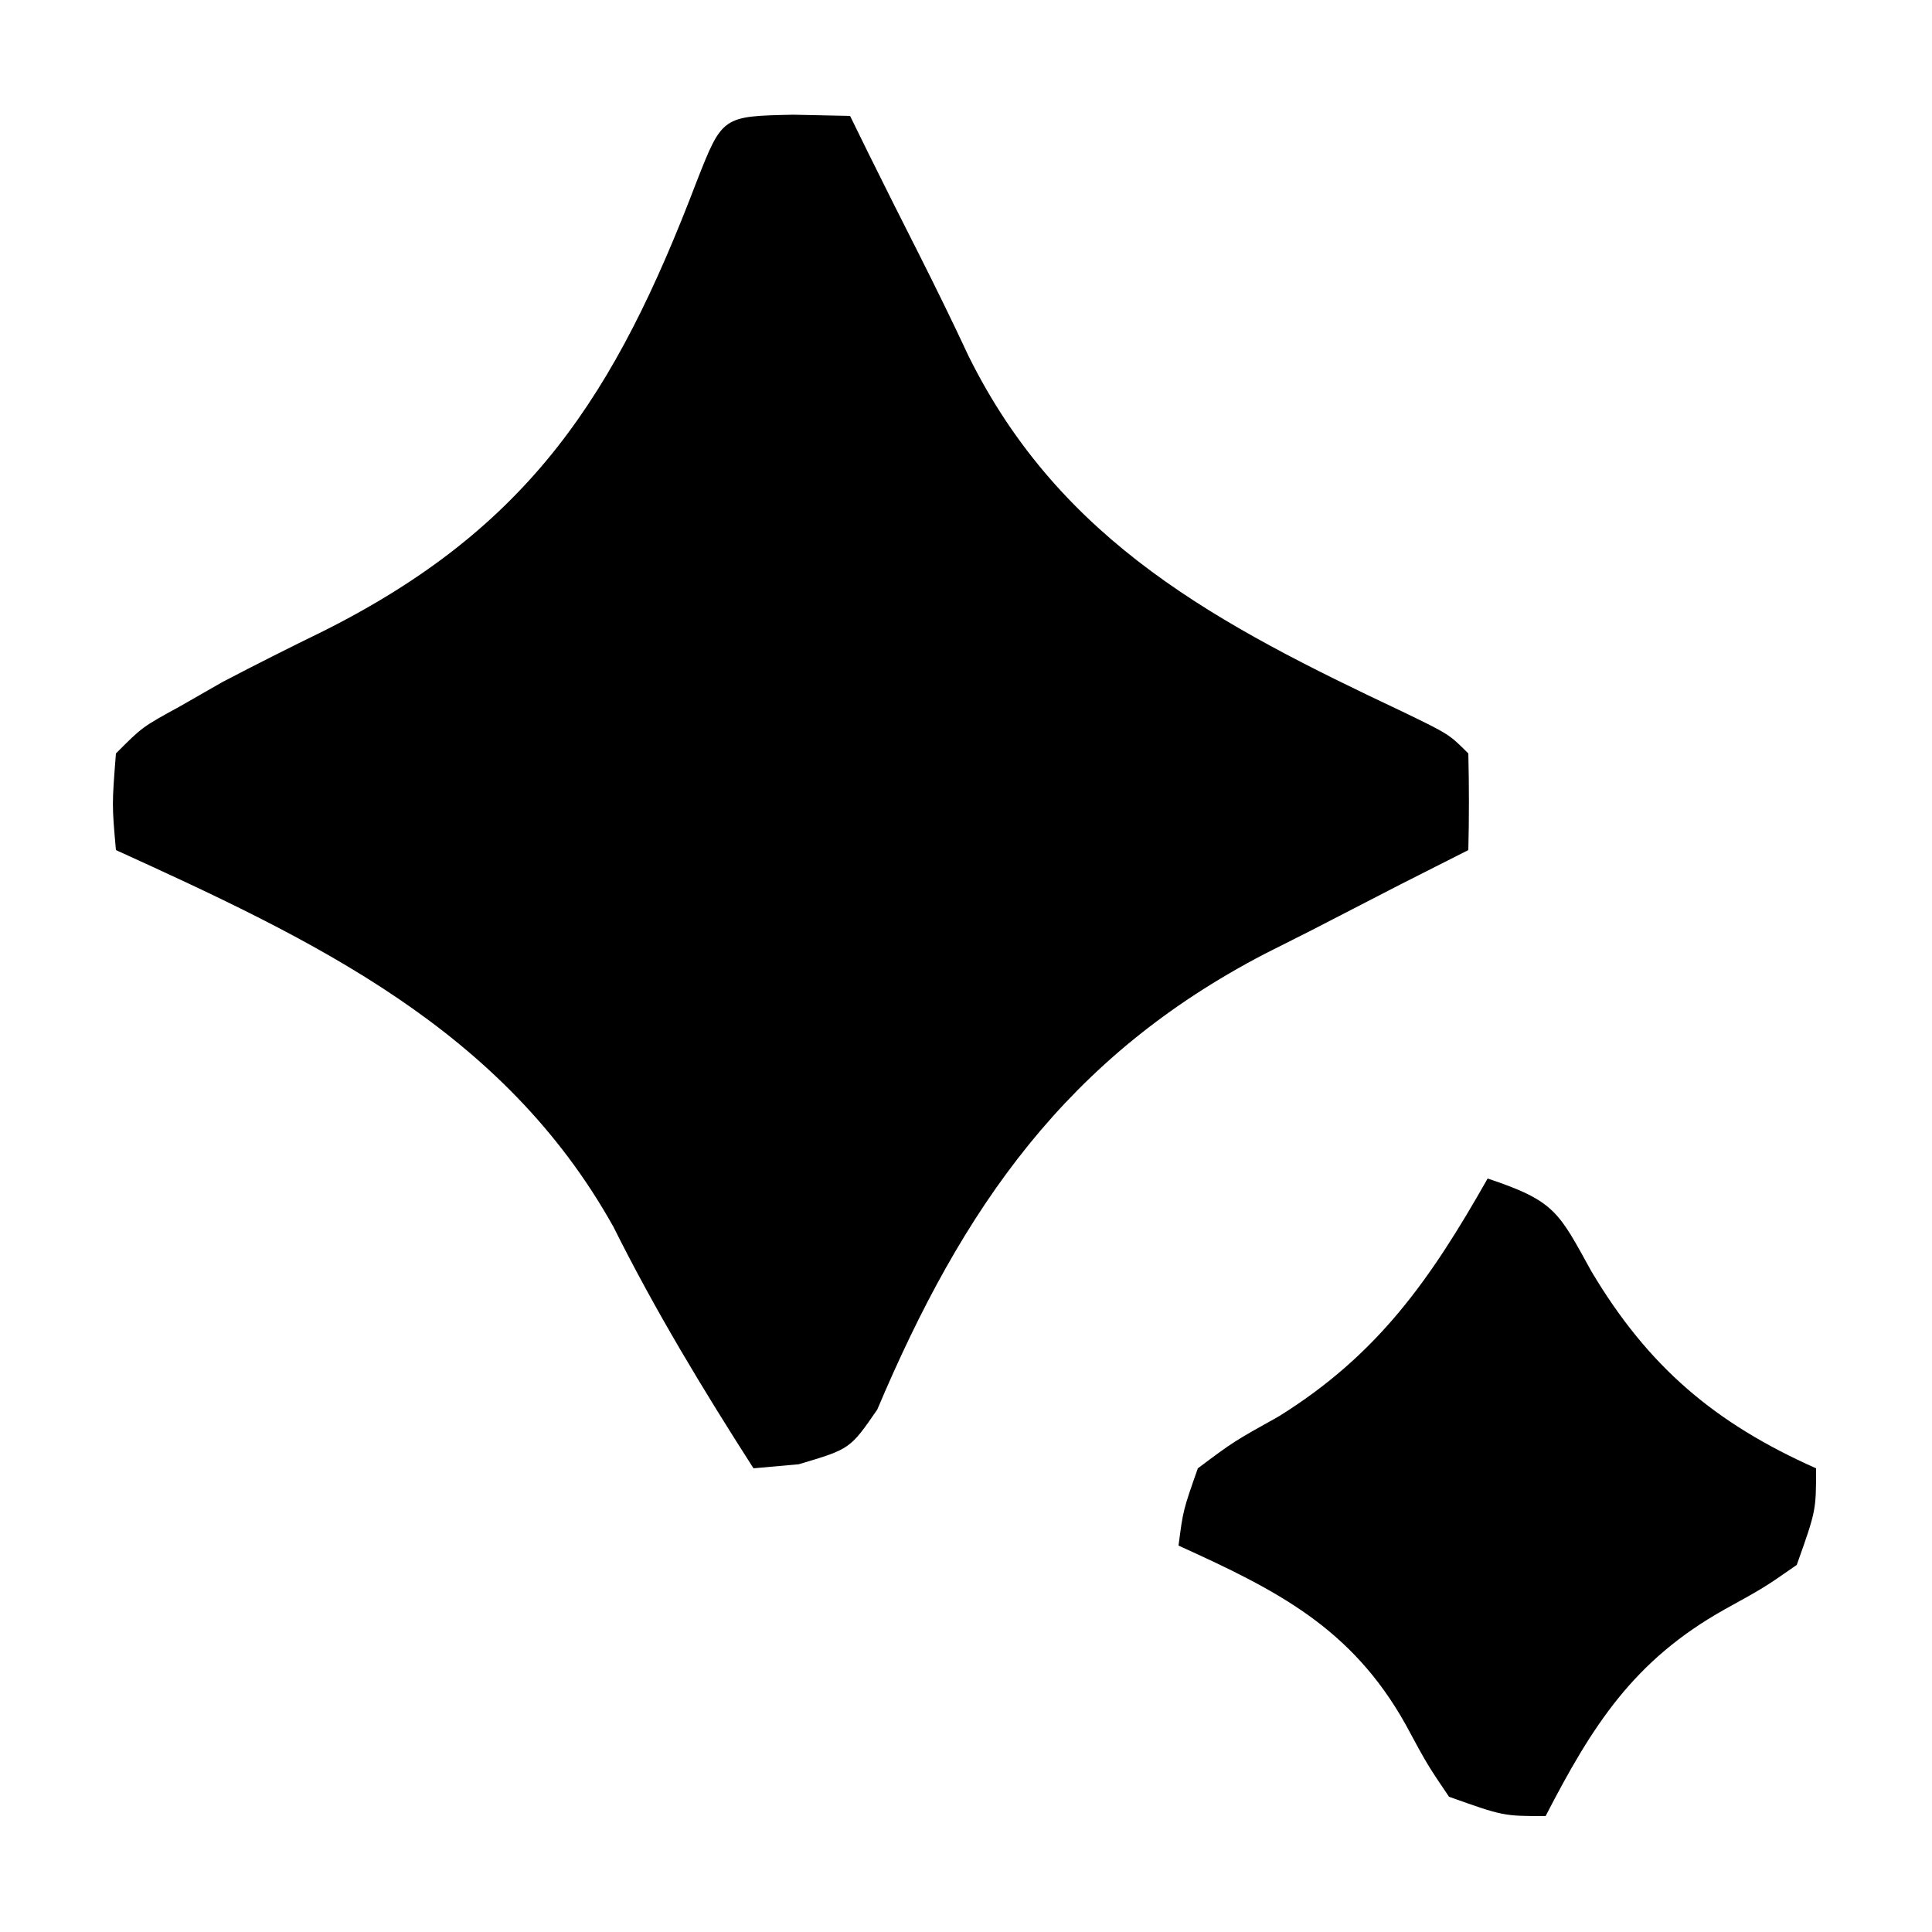
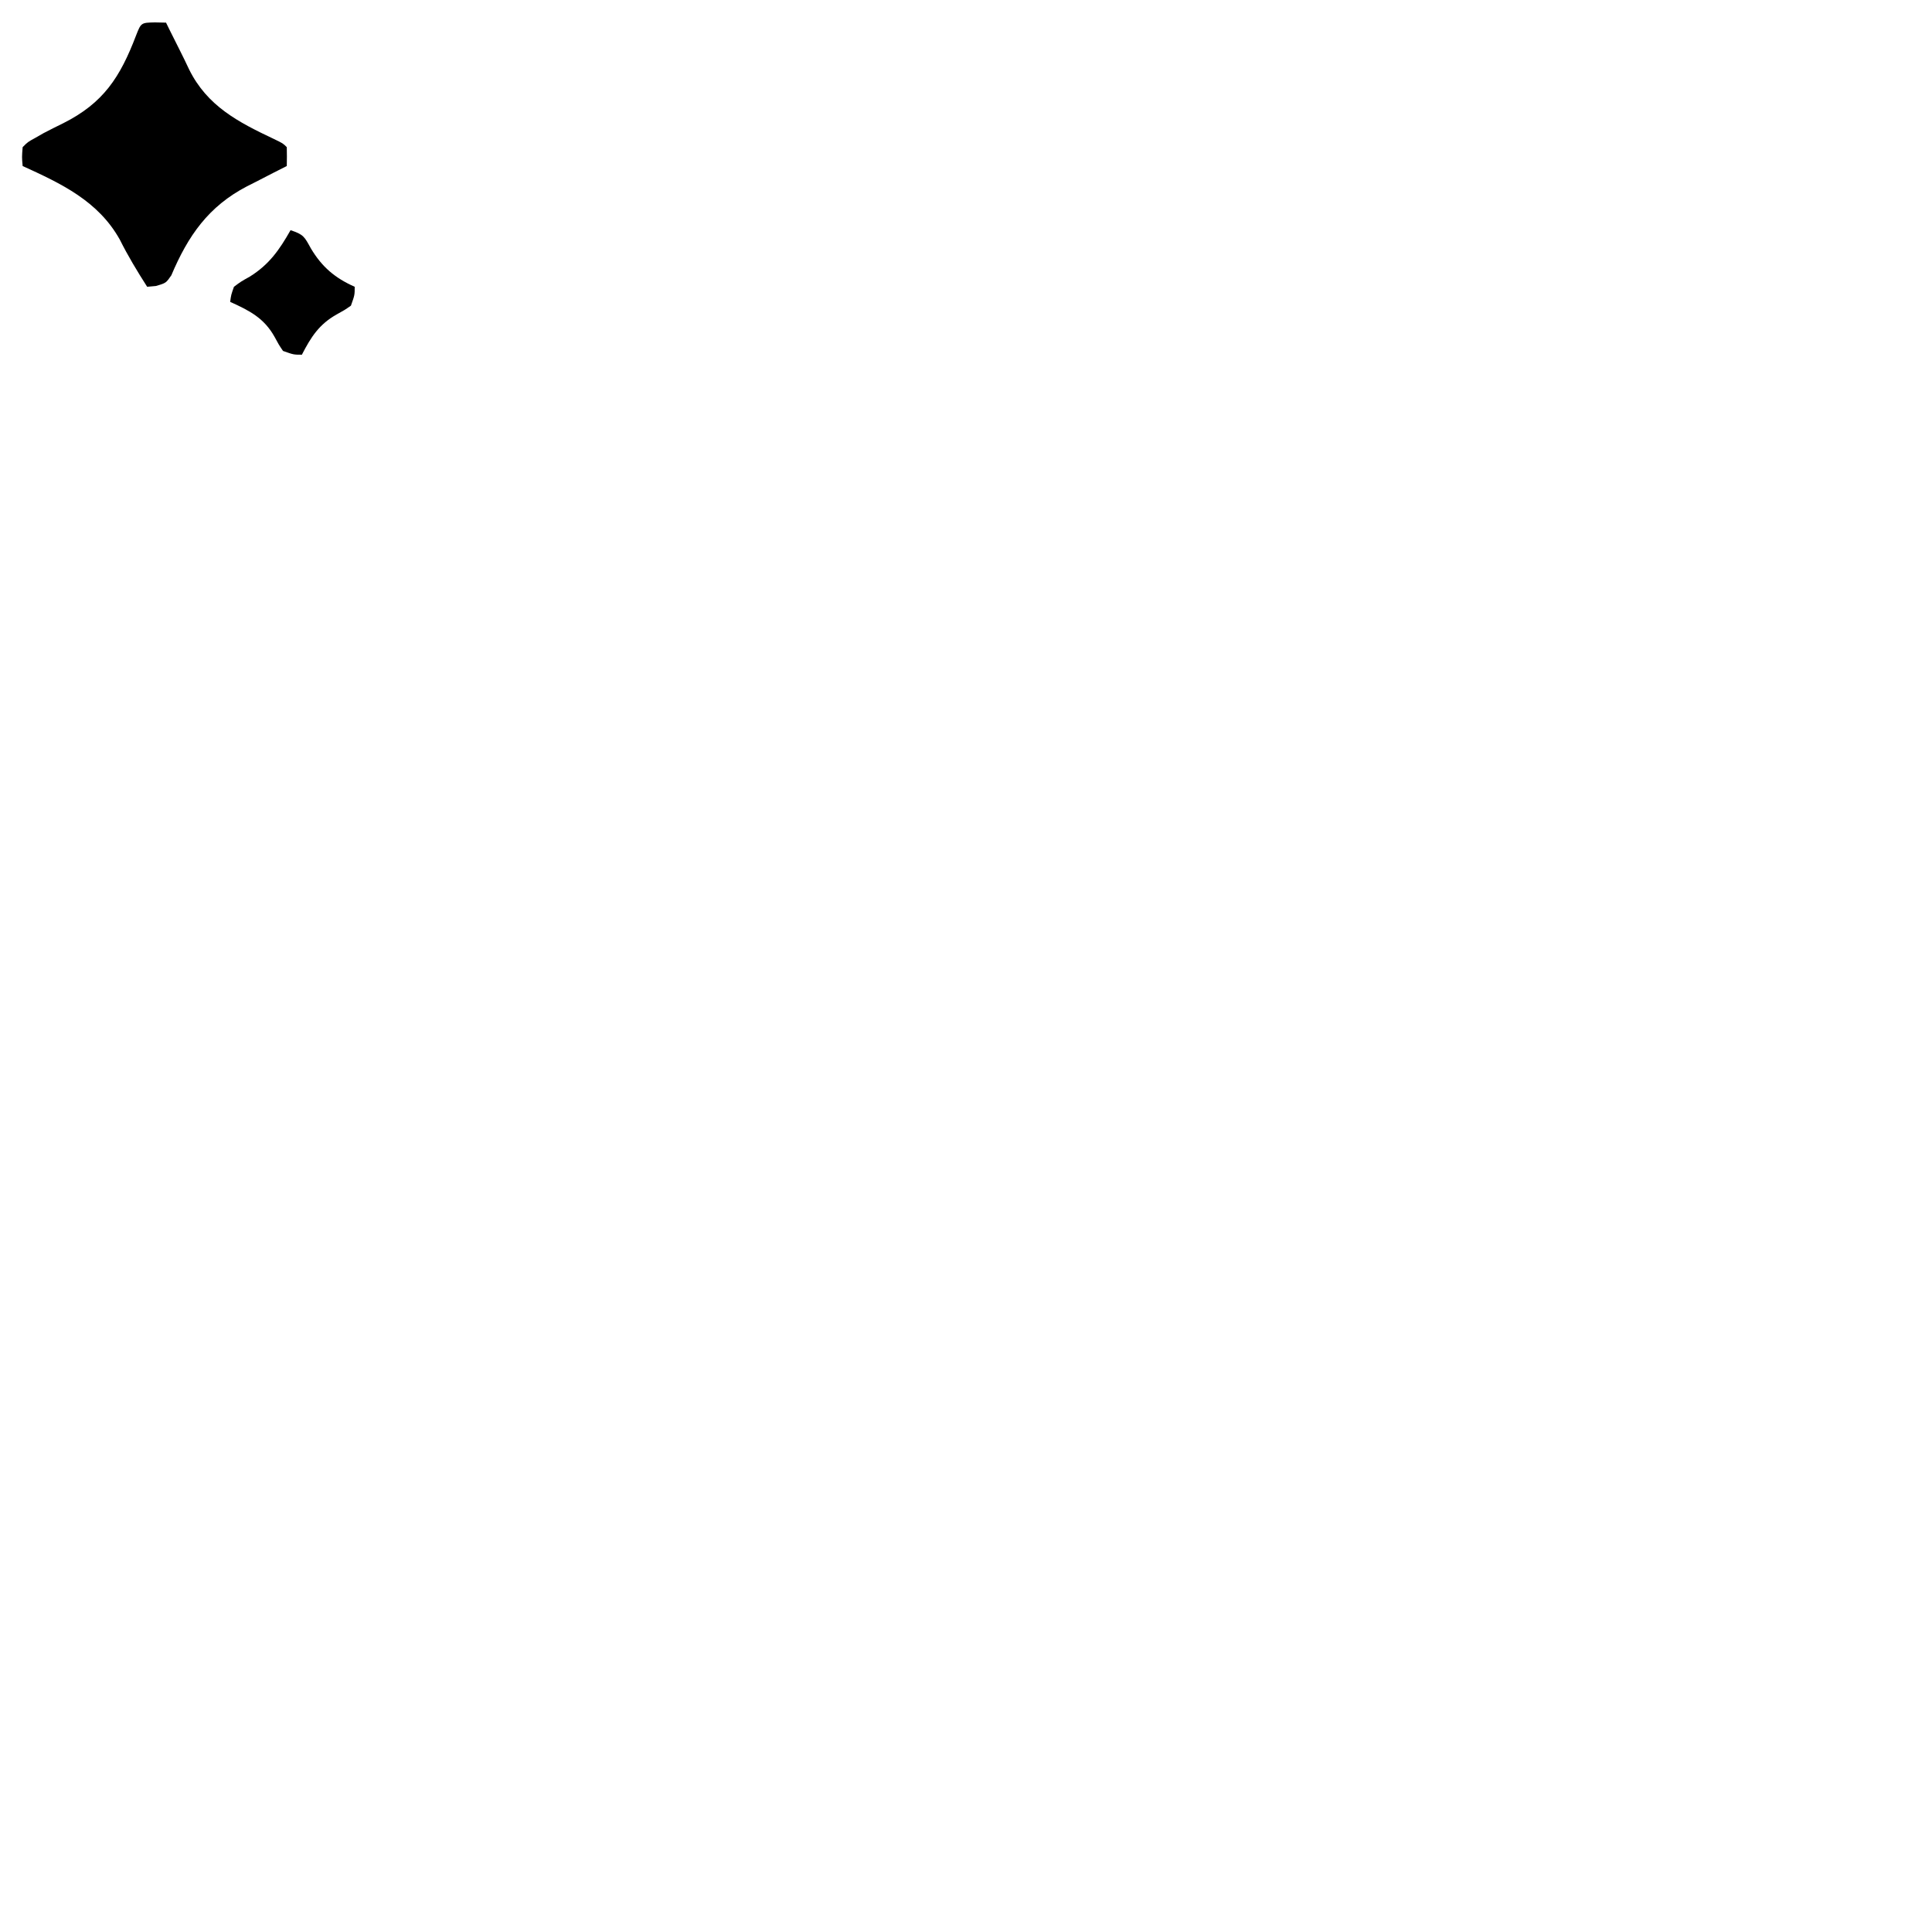
- <svg xmlns="http://www.w3.org/2000/svg" version="1.1" width="100" height="100">
-   <path d="M0 0 C1.454 0.031 1.454 0.031 2.938 0.062 C3.24 0.68 3.543 1.297 3.855 1.934 C4.737 3.716 5.628 5.493 6.527 7.266 C7.398 8.993 8.249 10.731 9.066 12.484 C13.851 22.154 22.05 26.421 31.531 30.898 C33.938 32.062 33.938 32.062 34.938 33.062 C34.978 34.729 34.98 36.396 34.938 38.062 C33.768 38.654 32.599 39.246 31.395 39.855 C29.846 40.653 28.298 41.451 26.75 42.25 C25.981 42.637 25.212 43.025 24.42 43.424 C14.154 48.755 8.759 56.583 4.344 67.023 C2.938 69.062 2.938 69.062 0.281 69.852 C-0.492 69.921 -1.266 69.991 -2.062 70.062 C-4.681 65.973 -7.143 61.909 -9.312 57.562 C-15.03 47.323 -24.822 42.724 -35.062 38.062 C-35.27 35.715 -35.27 35.715 -35.062 33.062 C-33.699 31.691 -33.699 31.691 -31.75 30.625 C-31.023 30.209 -30.296 29.792 -29.547 29.363 C-27.821 28.46 -26.08 27.584 -24.328 26.73 C-13.635 21.369 -9.217 14.509 -5.008 3.469 C-3.675 0.075 -3.675 0.075 0 0 Z " fill="#000000" transform="translate(41.0625,5.9375)" />
-   <path d="M0 0 C3.498 1.166 3.668 1.725 5.375 4.812 C8.306 9.733 11.752 12.667 17 15 C17 17.188 17 17.188 16 20 C14.328 21.164 14.328 21.164 12.25 22.312 C7.563 24.942 5.426 28.3 3 33 C0.812 33 0.812 33 -2 32 C-3.129 30.328 -3.129 30.328 -4.25 28.25 C-7.043 23.256 -10.905 21.309 -16 19 C-15.762 17.168 -15.762 17.168 -15 15 C-13.145 13.613 -13.145 13.613 -10.812 12.312 C-5.669 9.116 -2.95 5.206 0 0 Z " fill="#000000" transform="translate(77,61)" />
+ <svg viewBox="0 0 512 512" width="100" height="100">
+   <path d="M0 0 C1.454 0.031 1.454 0.031 2.938 0.062 C3.24 0.68 3.543 1.297 3.855 1.934 C4.737 3.716 5.628 5.493 6.527 7.266 C7.398 8.993 8.249 10.731 9.066 12.484 C13.851 22.154 22.05 26.421 31.531 30.898 C33.938 32.062 33.938 32.062 34.938 33.062 C34.978 34.729 34.98 36.396 34.938 38.062 C33.768 38.654 32.599 39.246 31.395 39.855 C29.846 40.653 28.298 41.451 26.75 42.25 C25.981 42.637 25.212 43.025 24.42 43.424 C14.154 48.755 8.759 56.583 4.344 67.023 C2.938 69.062 2.938 69.062 0.281 69.852 C-0.492 69.921 -1.266 69.991 -2.062 70.062 C-4.681 65.973 -7.143 61.909 -9.312 57.562 C-15.03 47.323 -24.822 42.724 -35.062 38.062 C-35.27 35.715 -35.27 35.715 -35.062 33.062 C-33.699 31.691 -33.699 31.691 -31.75 30.625 C-31.023 30.209 -30.296 29.792 -29.547 29.363 C-27.821 28.46 -26.08 27.584 -24.328 26.73 C-13.635 21.369 -9.217 14.509 -5.008 3.469 C-3.675 0.075 -3.675 0.075 0 0 Z " transform="translate(41.0625,5.9375)" />
+   <path d="M0 0 C3.498 1.166 3.668 1.725 5.375 4.812 C8.306 9.733 11.752 12.667 17 15 C17 17.188 17 17.188 16 20 C14.328 21.164 14.328 21.164 12.25 22.312 C7.563 24.942 5.426 28.3 3 33 C0.812 33 0.812 33 -2 32 C-3.129 30.328 -3.129 30.328 -4.25 28.25 C-7.043 23.256 -10.905 21.309 -16 19 C-15.762 17.168 -15.762 17.168 -15 15 C-13.145 13.613 -13.145 13.613 -10.812 12.312 C-5.669 9.116 -2.95 5.206 0 0 Z " transform="translate(77,61)" />
</svg>
